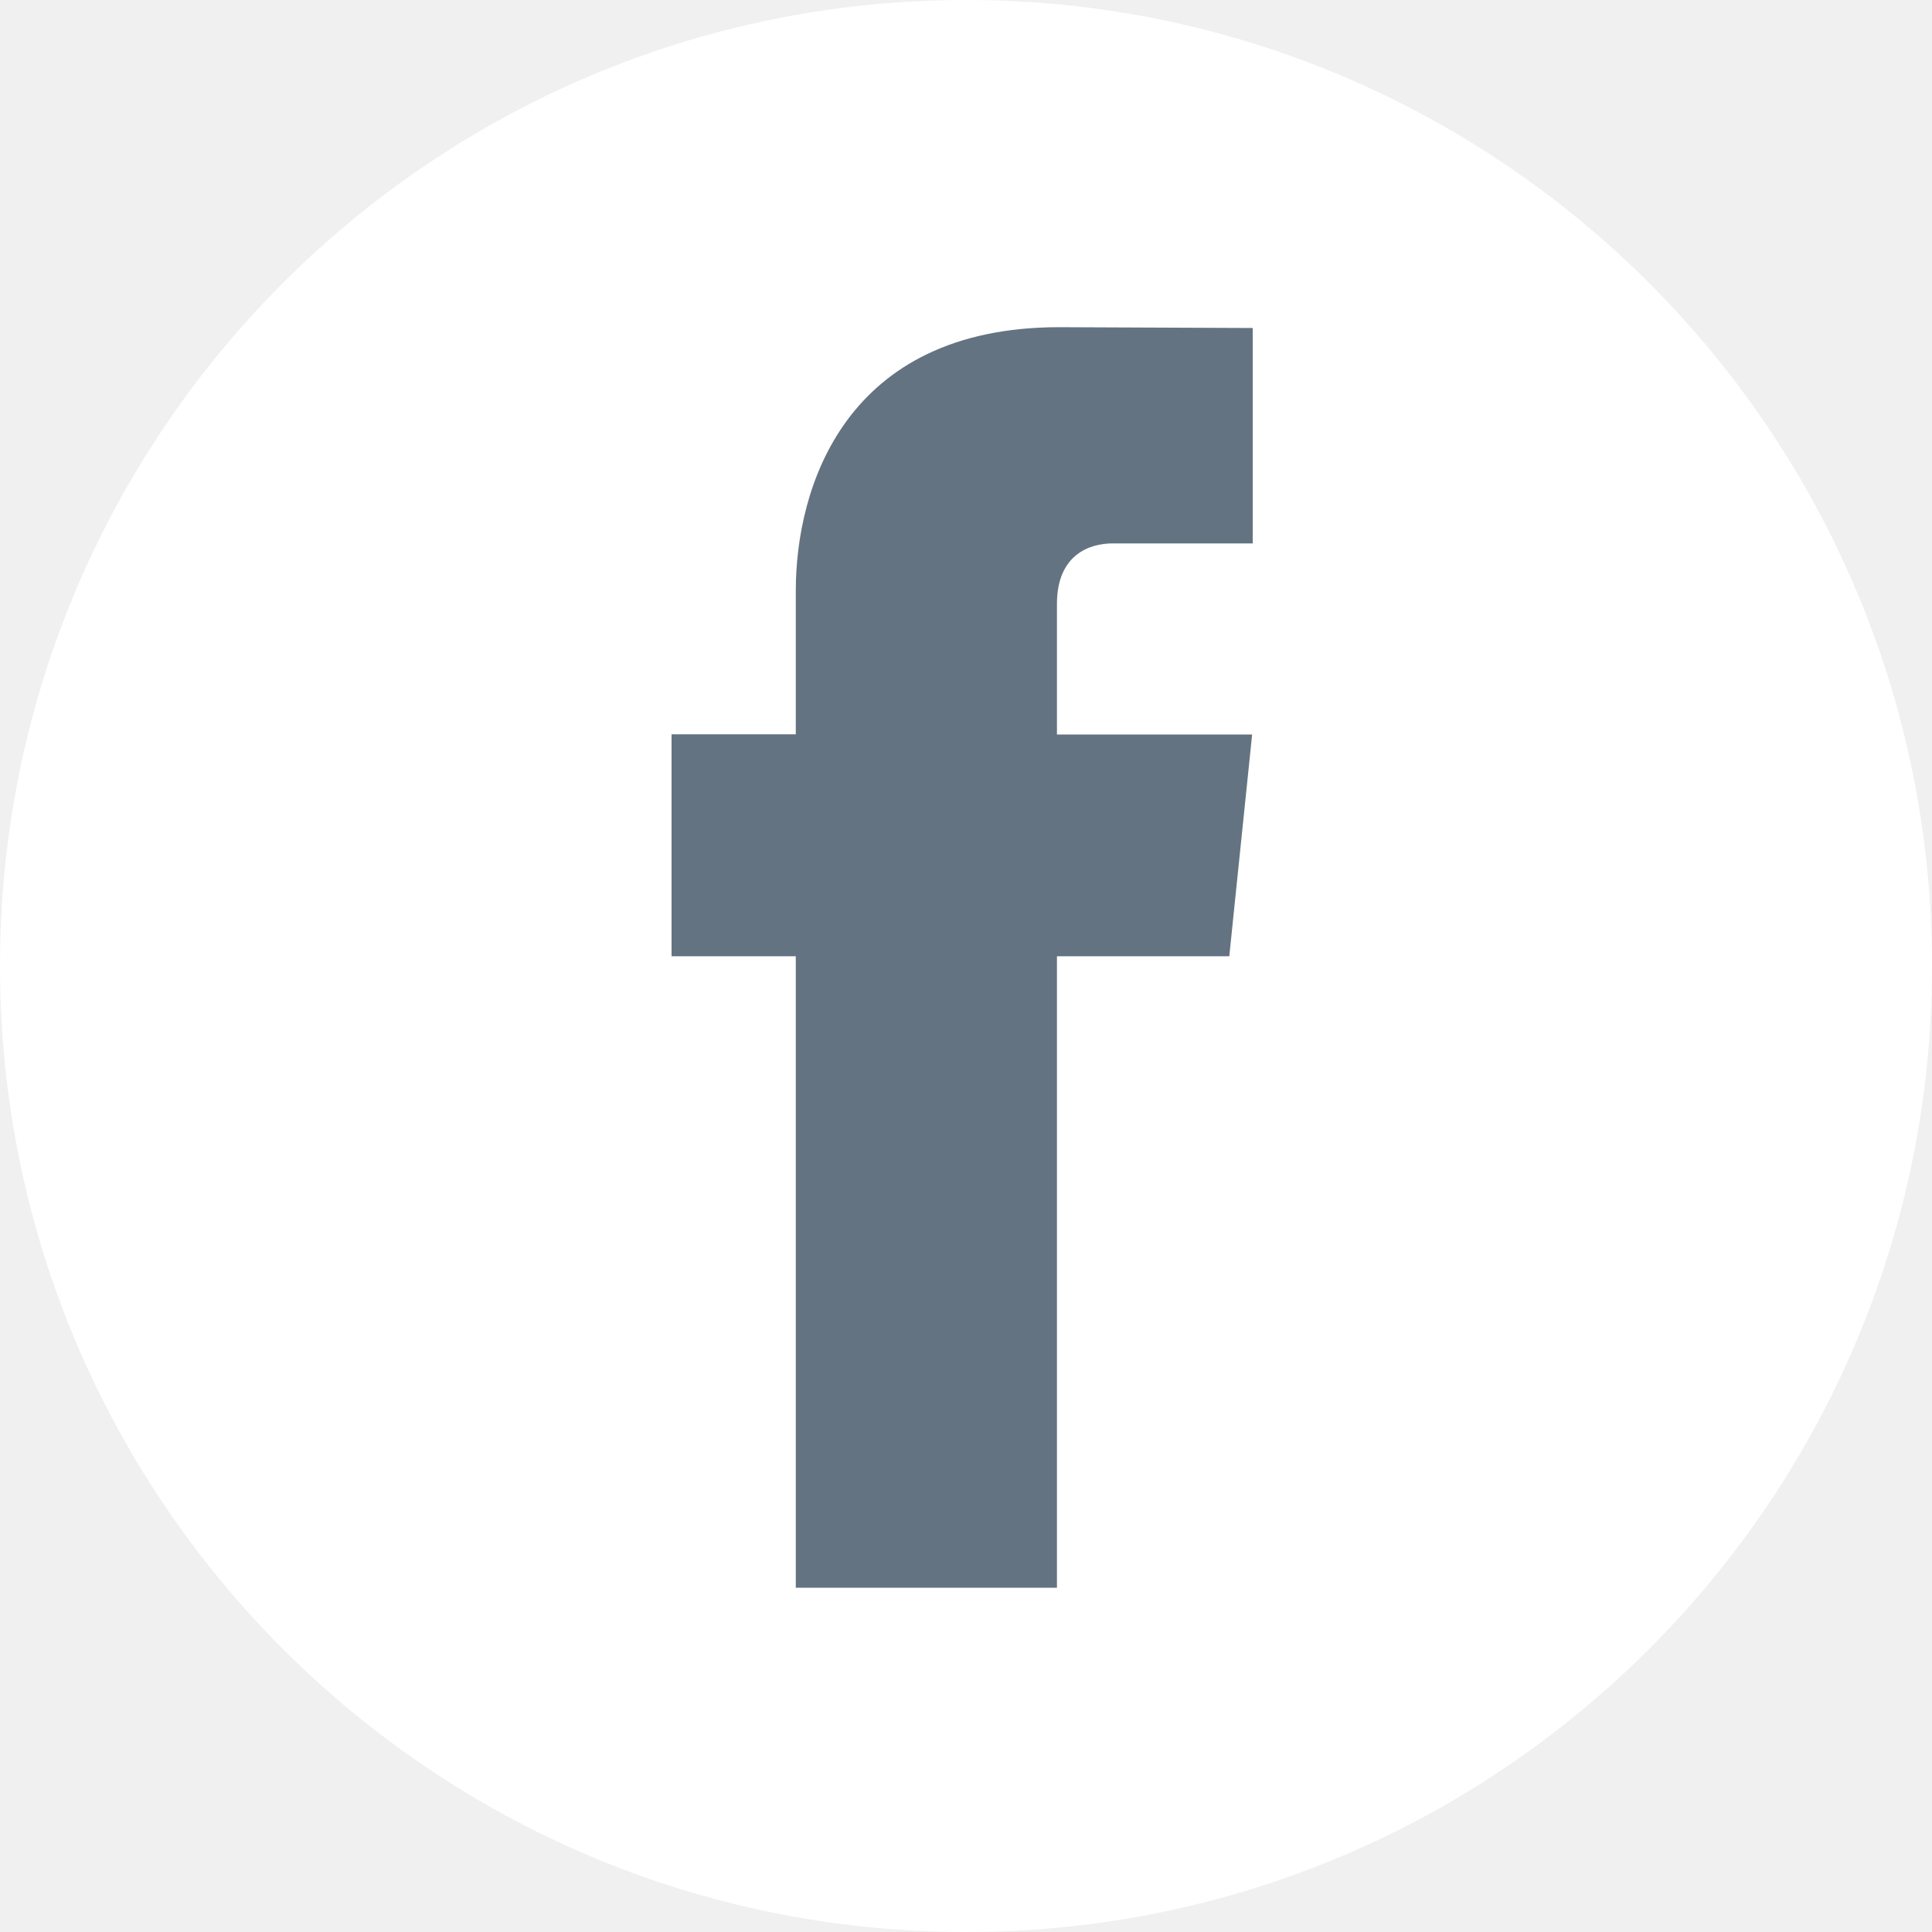
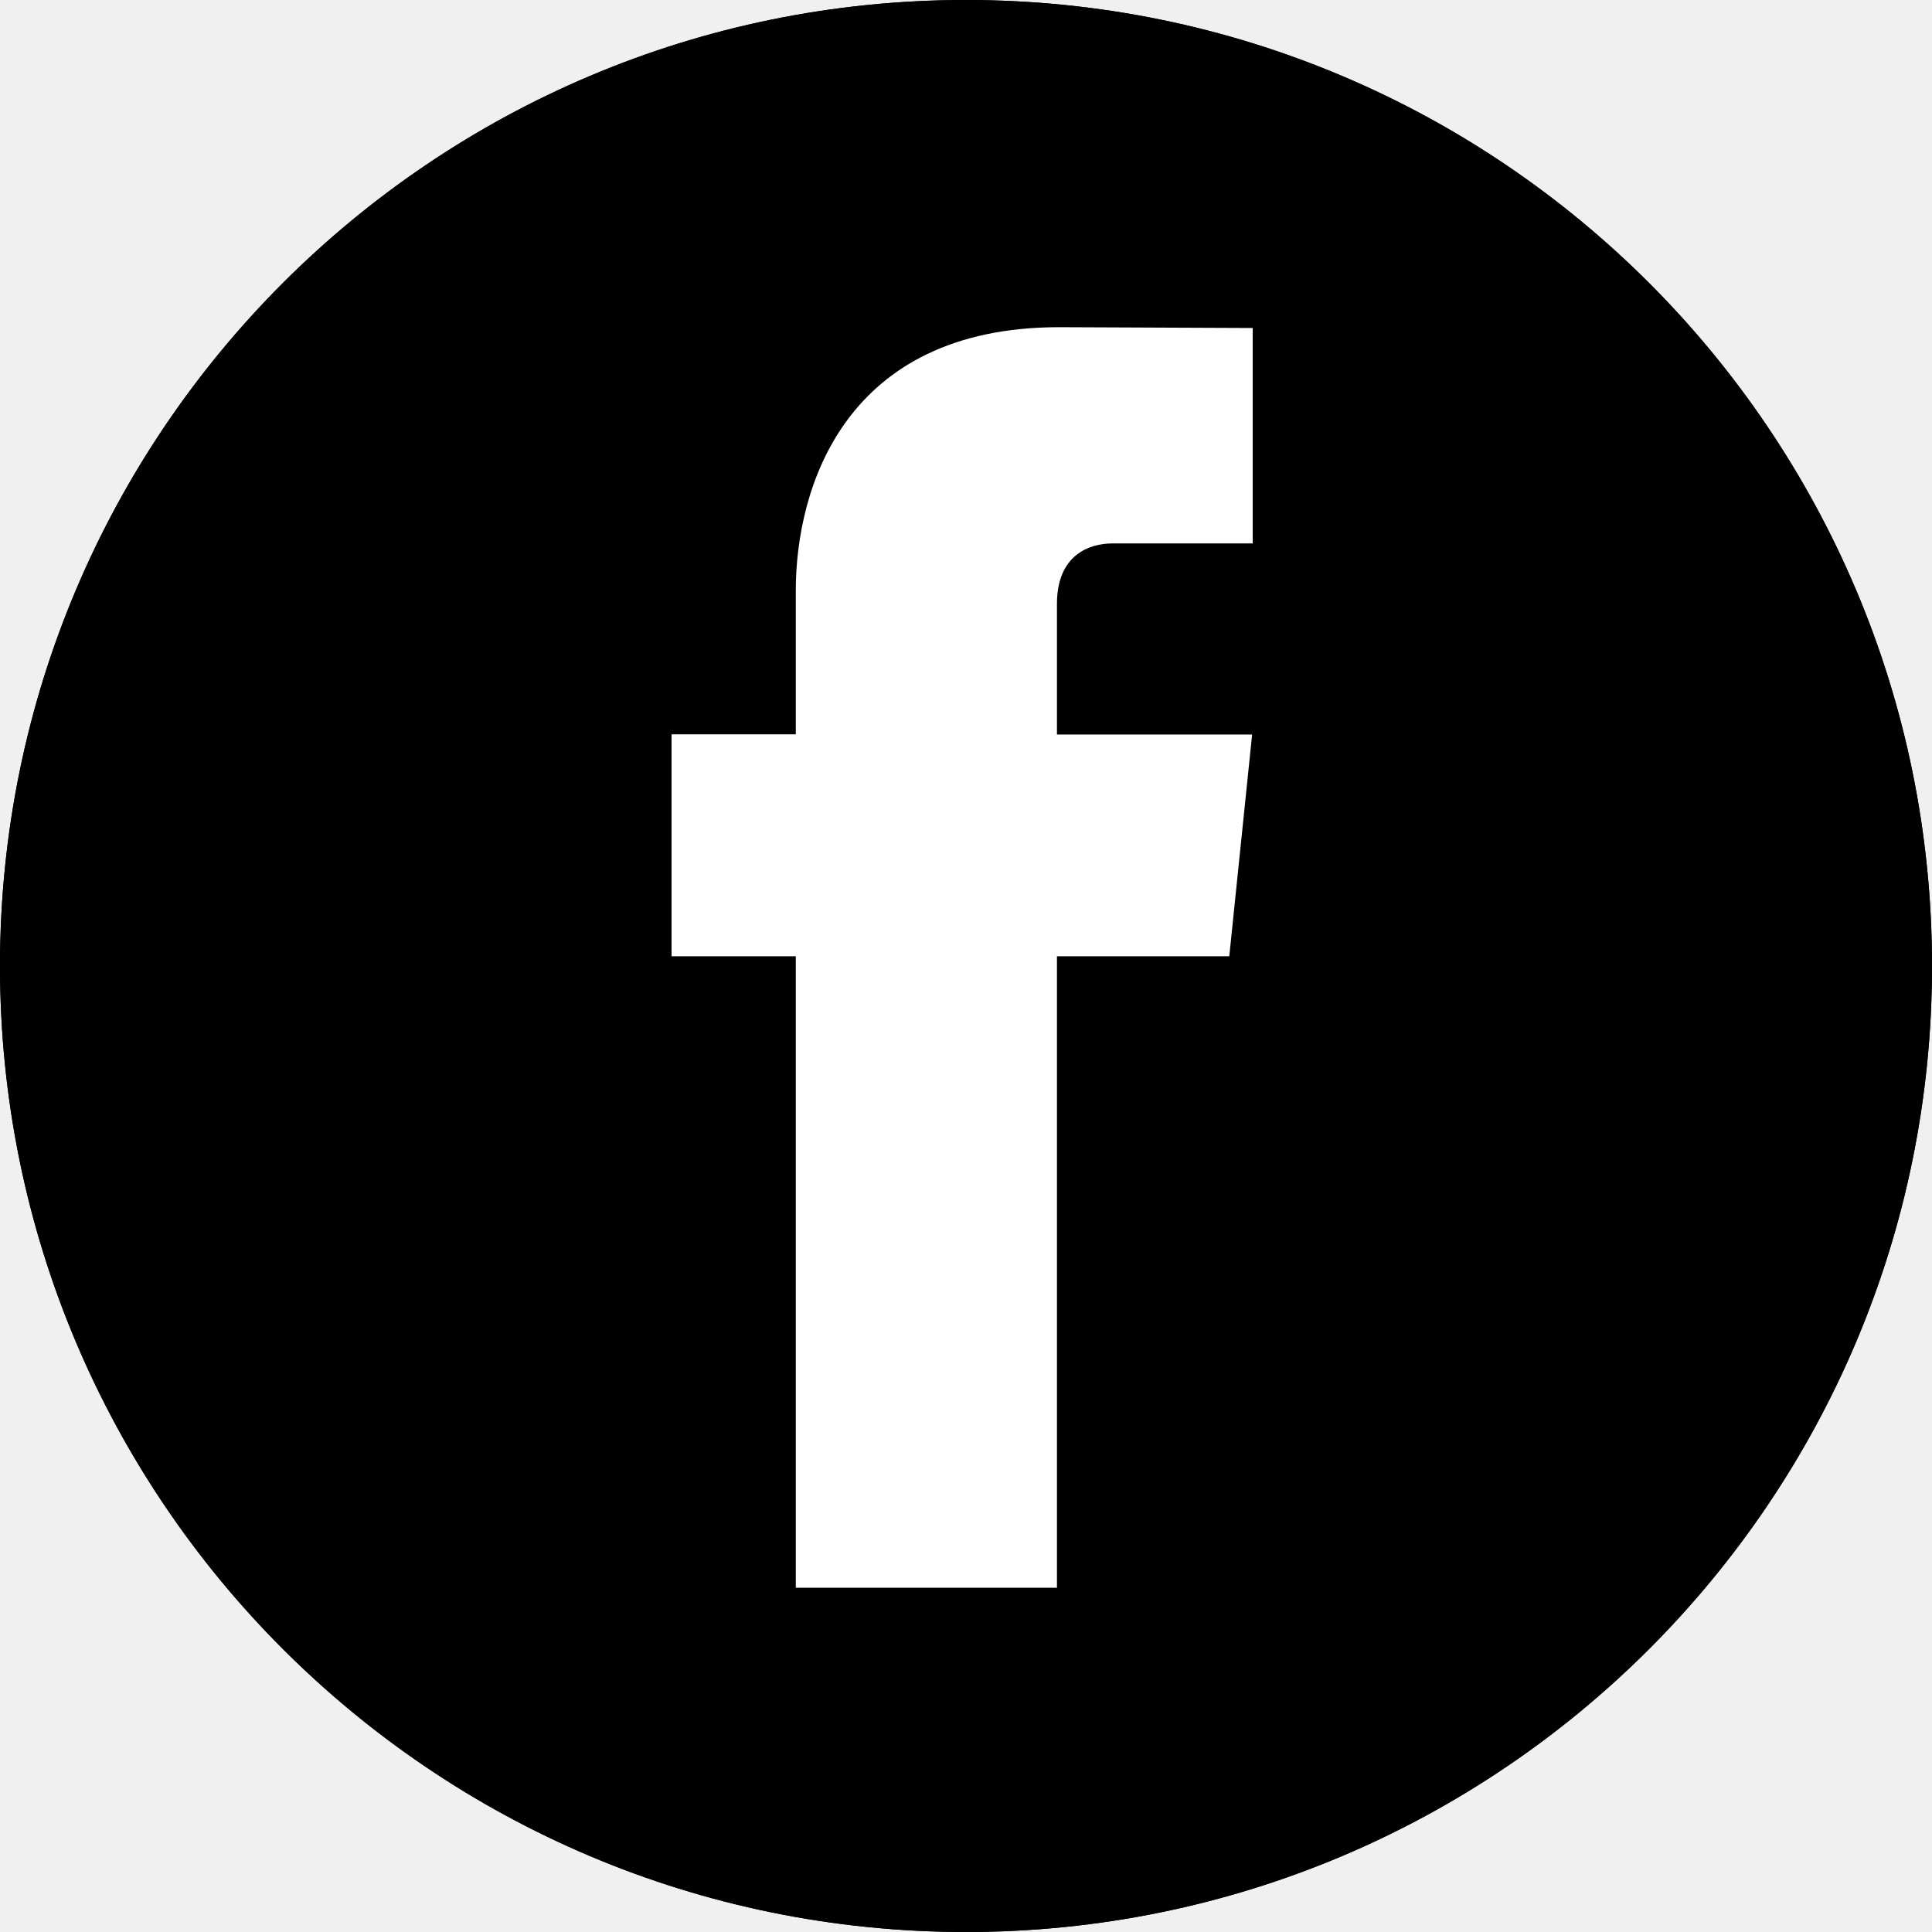
<svg xmlns="http://www.w3.org/2000/svg" width="40" height="40" viewBox="0 0 40 40" fill="none">
-   <path d="M20 40C31.046 40 40 31.046 40 20C40 8.954 31.046 0 20 0C8.954 0 0 8.954 0 20C0 31.046 8.954 40 20 40Z" fill="white" />
-   <path d="M25.451 19.798H21.883V32.872H16.476V19.798H13.904V15.203H16.476V12.23C16.476 10.103 17.486 6.774 21.931 6.774L25.936 6.791V11.251H23.03C22.553 11.251 21.883 11.489 21.883 12.503V15.207H25.924L25.451 19.798Z" fill="#637381" />
+   <path d="M20 40C31.046 40 40 31.046 40 20C40 8.954 31.046 0 20 0C8.954 0 0 8.954 0 20C0 31.046 8.954 40 20 40Z" fill="black" />
+   <path d="M20 40C31.046 40 40 31.046 40 20C40 8.954 31.046 0 20 0C8.954 0 0 8.954 0 20C0 31.046 8.954 40 20 40Z" fill="black" />
+   <path d="M25.451 19.798H21.883V32.872H16.476V19.798H13.904V15.203H16.476V12.23C16.476 10.103 17.486 6.774 21.931 6.774L25.936 6.791V11.251H23.03C22.553 11.251 21.883 11.489 21.883 12.503V15.207H25.924L25.451 19.798Z" fill="white" />
</svg>
